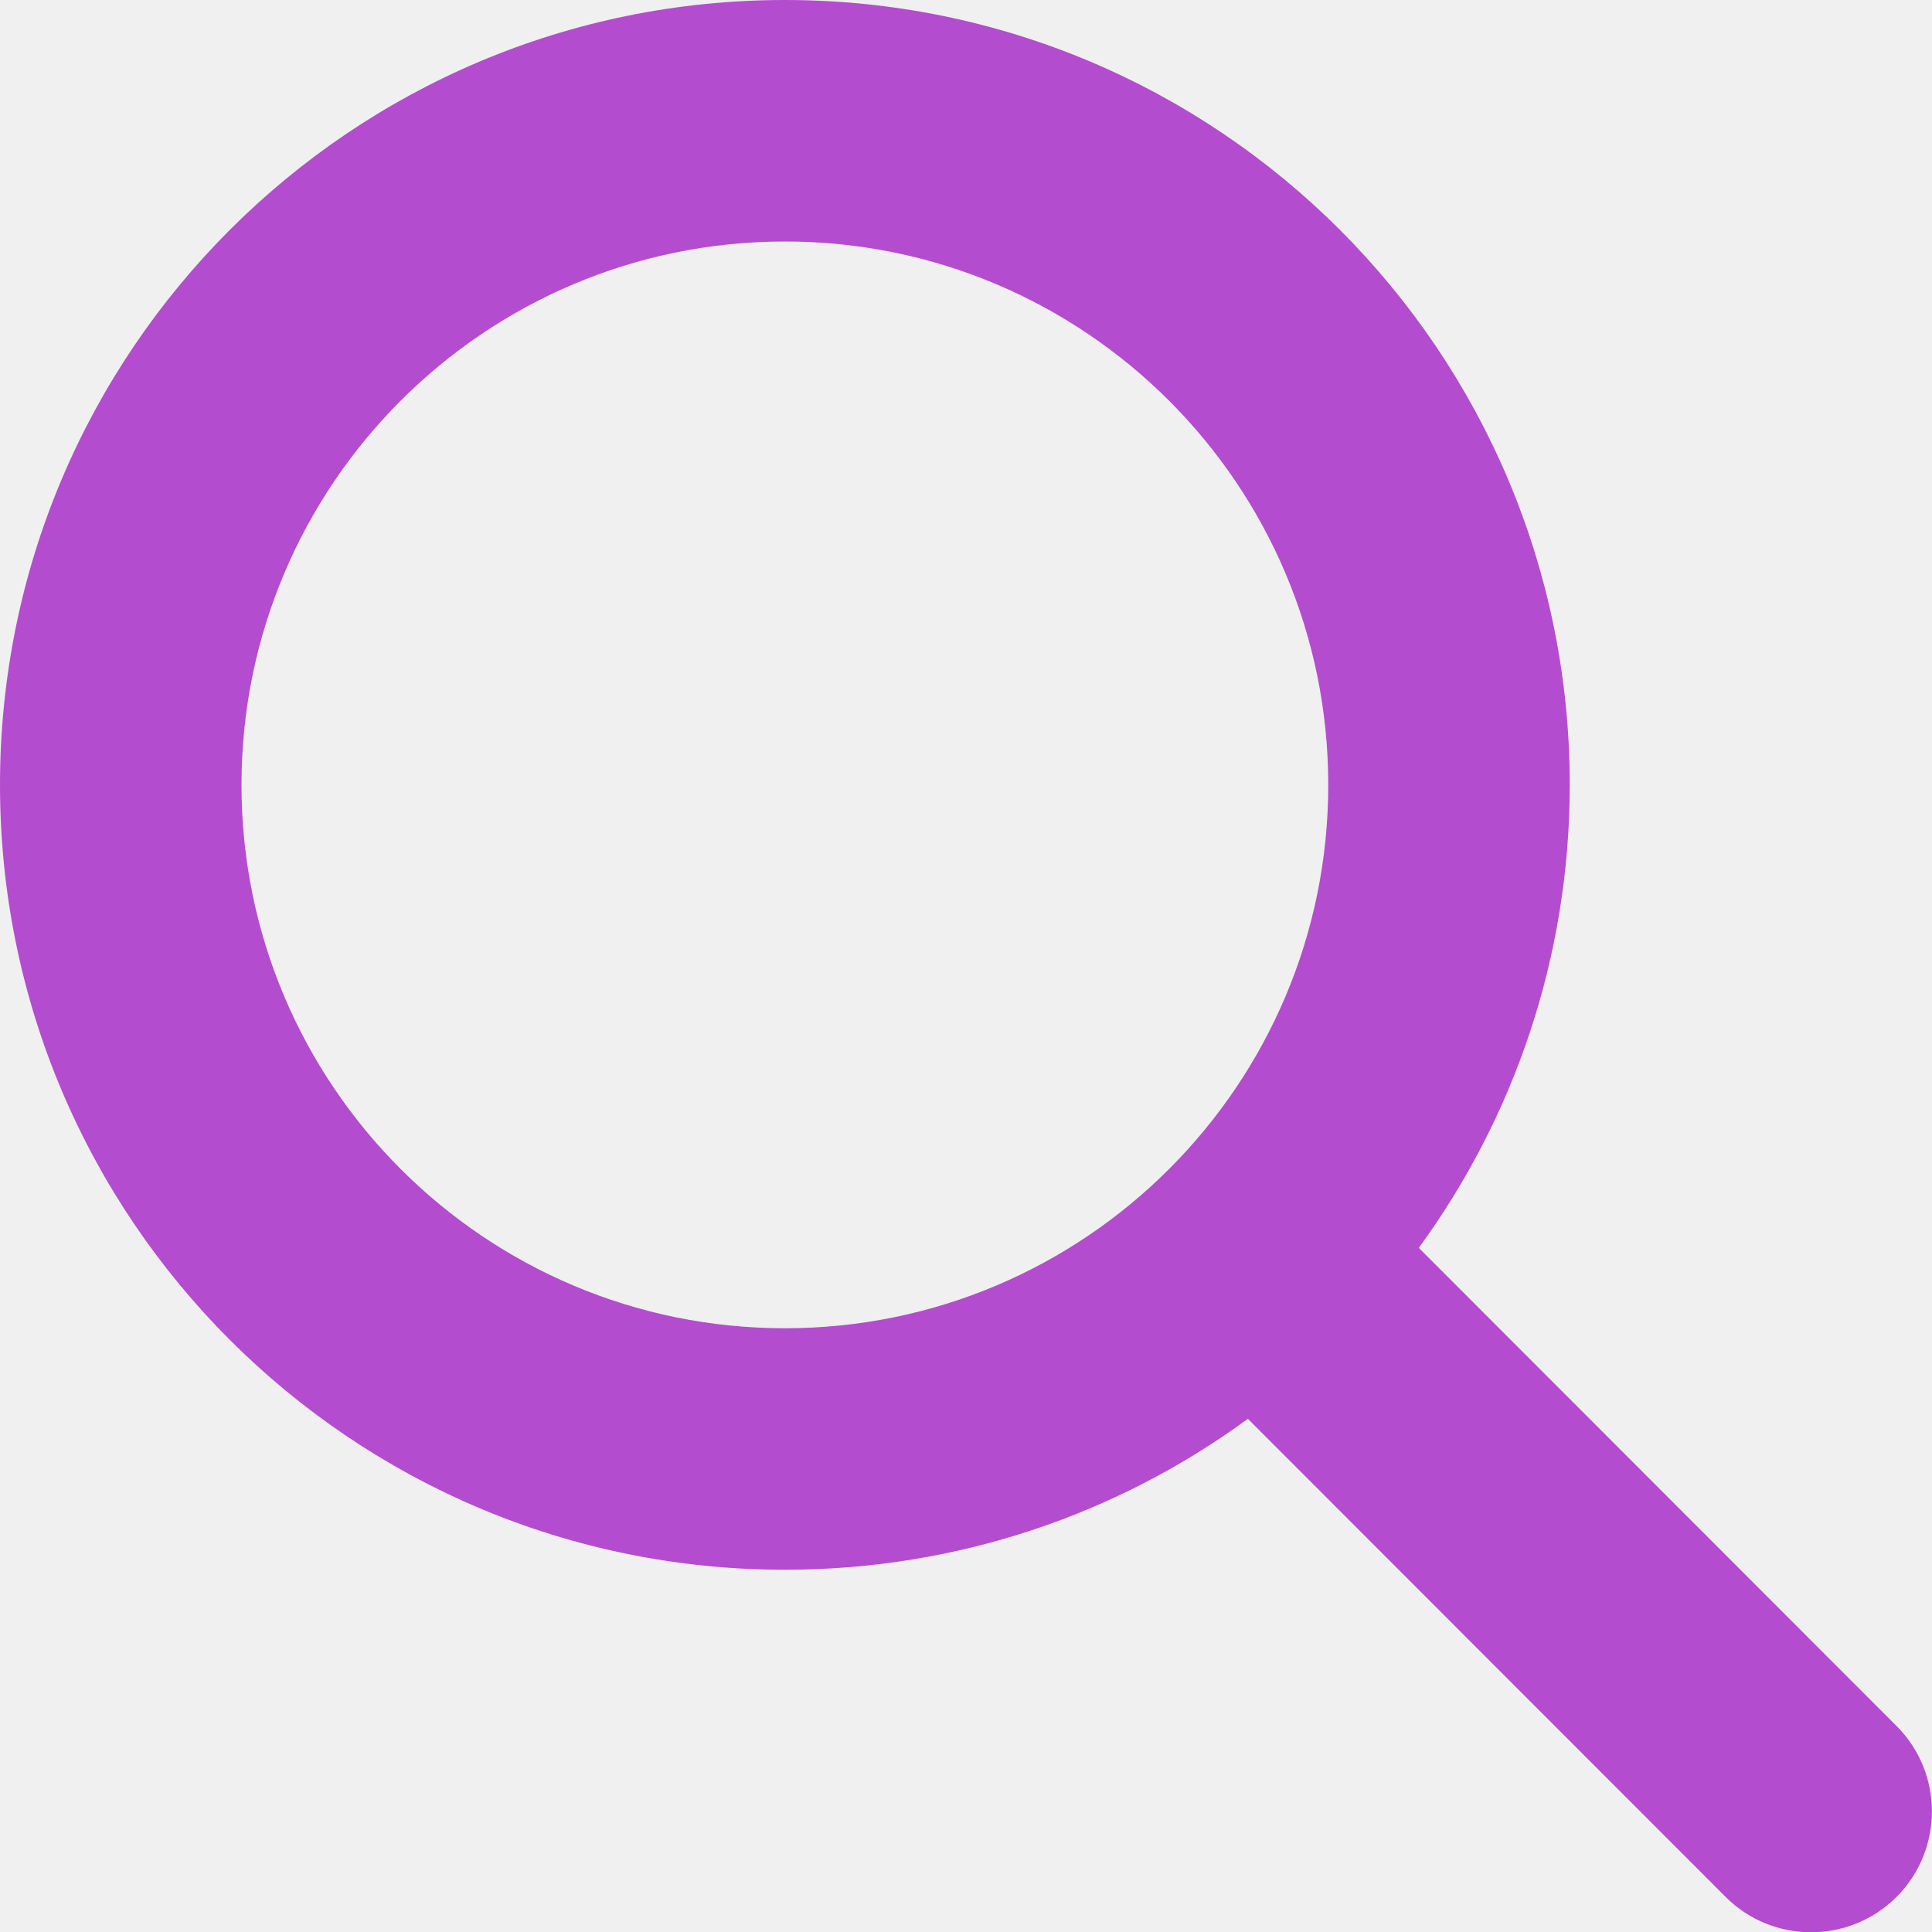
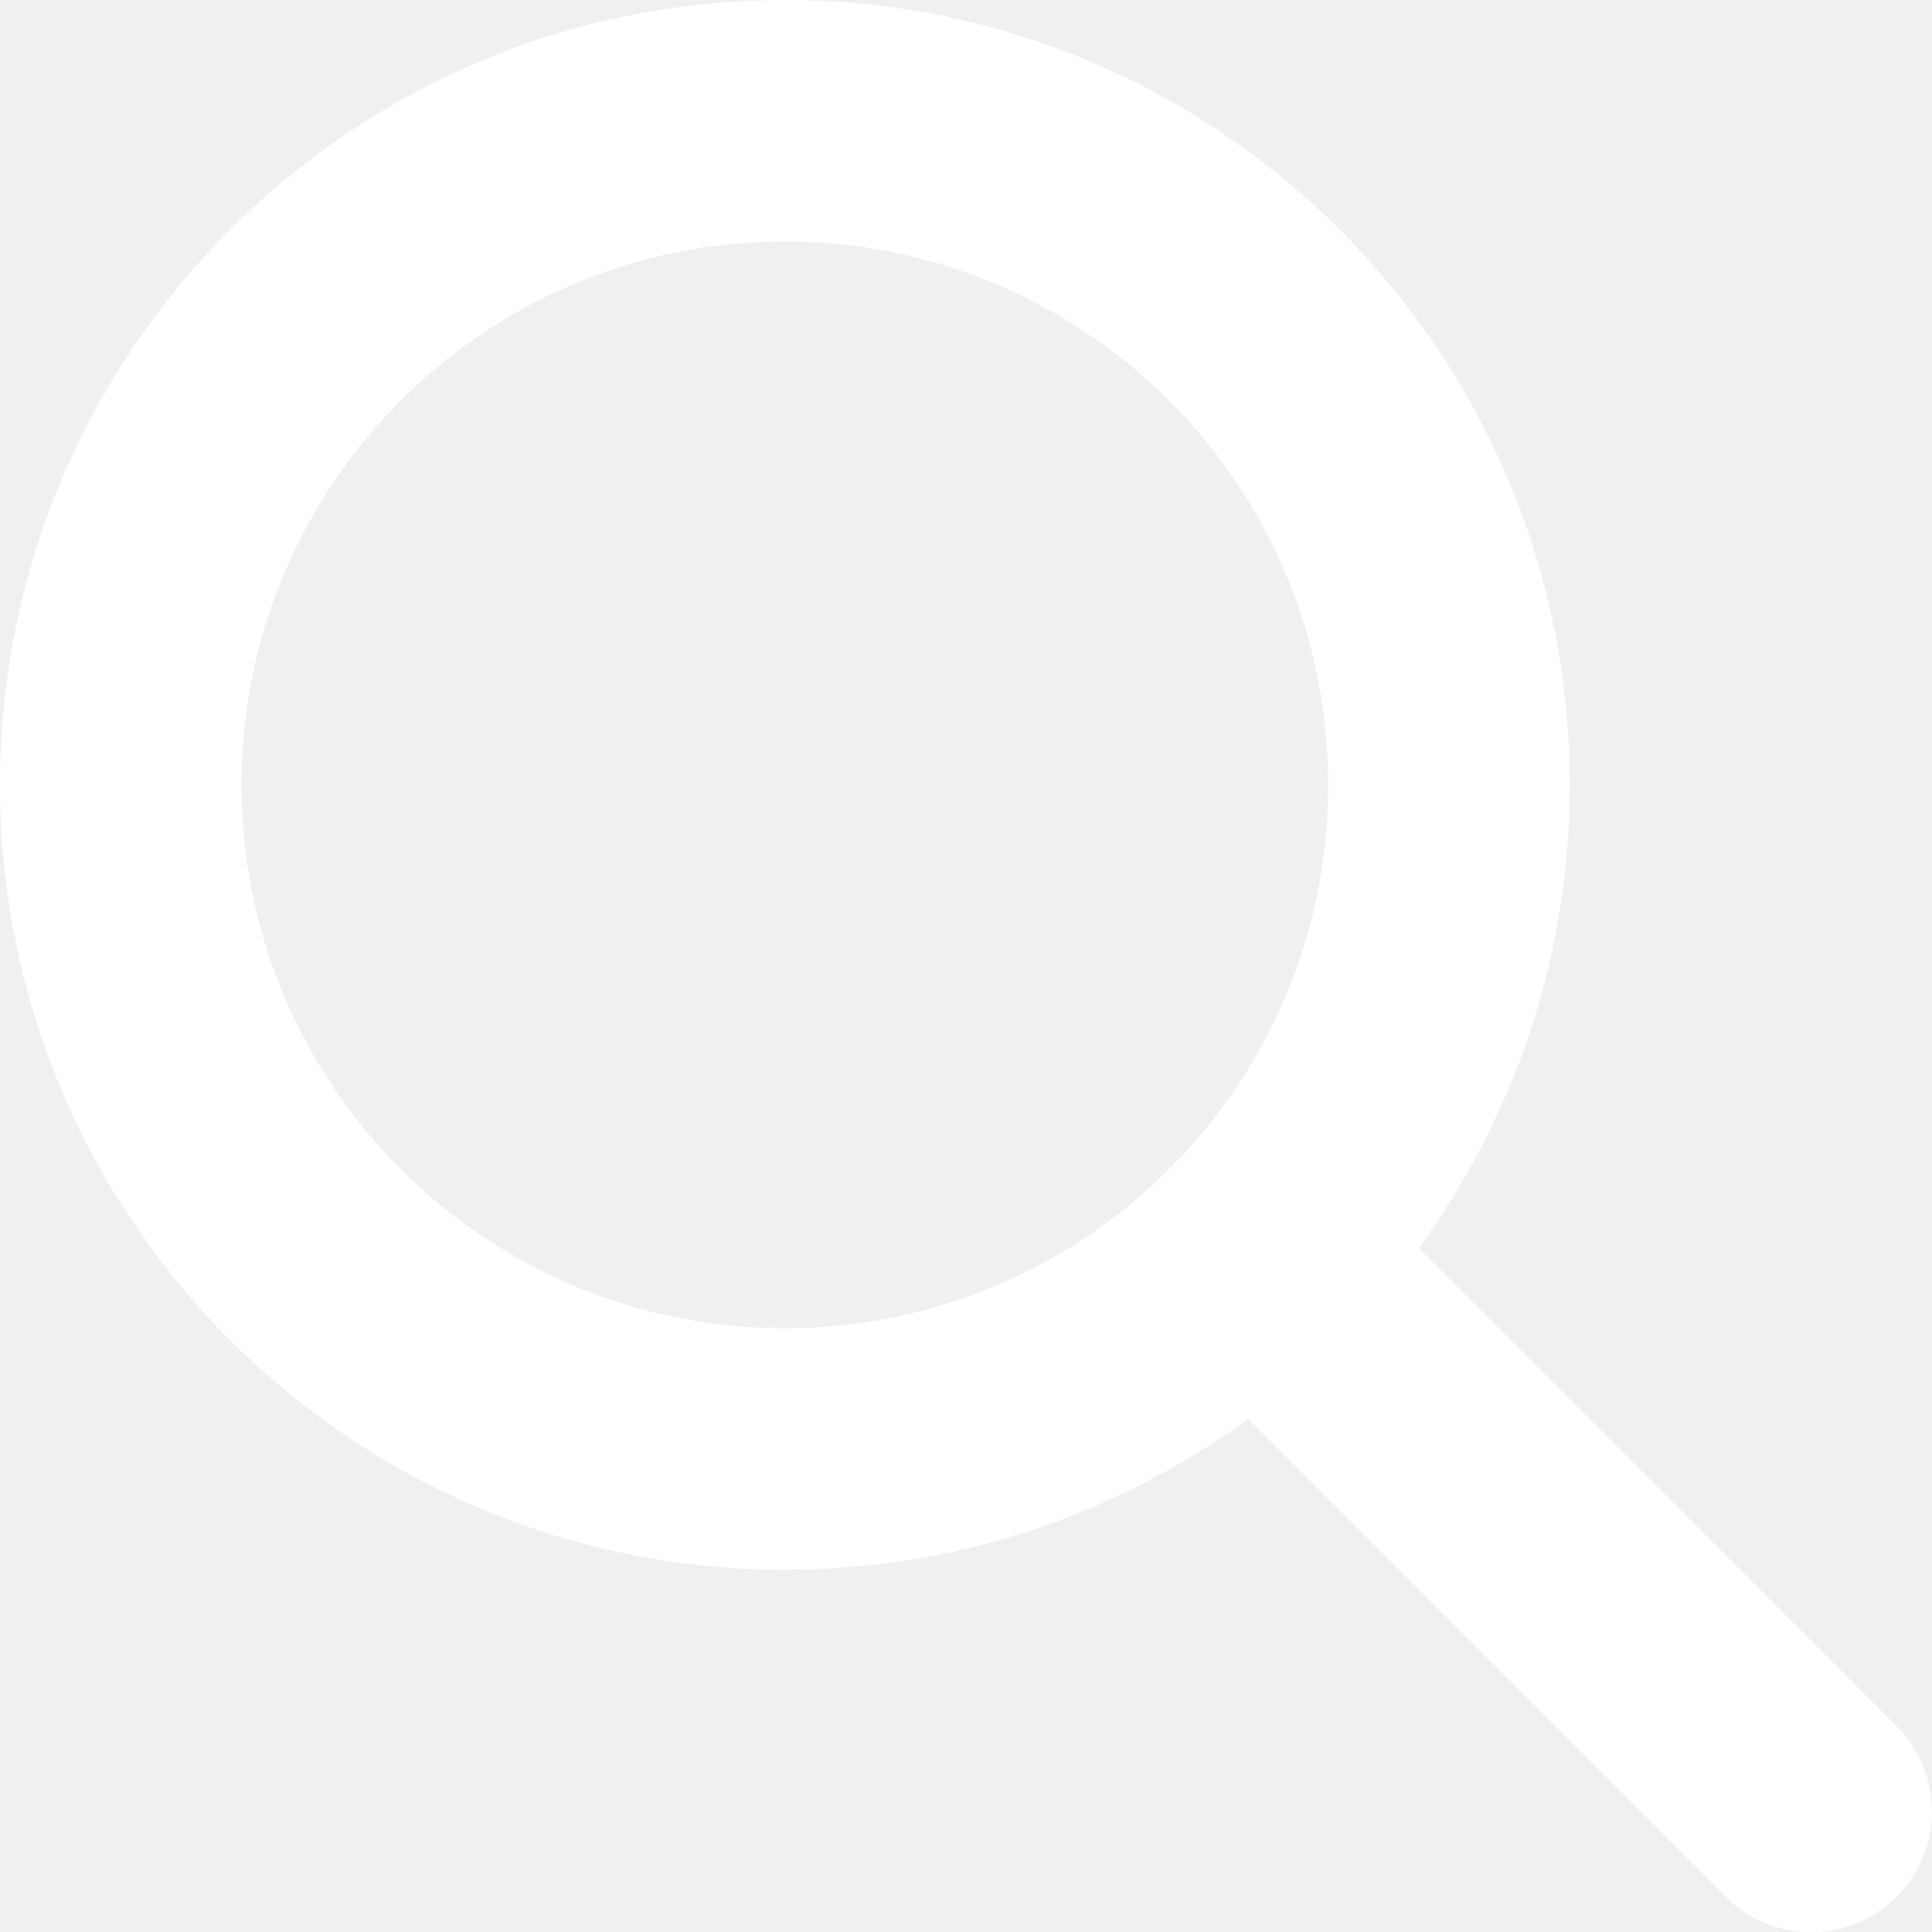
<svg xmlns="http://www.w3.org/2000/svg" viewBox="0 0 512 512">
-   <path d="M416 208c0 45.9-14.9 88.3-40 122.7L502.6 457.4c12.5 12.5 12.5 32.8 0 45.3s-32.8 12.5-45.3 0L330.7 376c-34.4 25.2-76.8 40-122.7 40C93.1 416 0 322.9 0 208S93.1 0 208 0S416 93.1 416 208zM208 352c79.5 0 144-64.5 144-144s-64.5-144-144-144S64 128.5 64 208s64.5 144 144 144z" fill="#b44ccf" />
+   <path d="M416 208c0 45.9-14.9 88.3-40 122.7L502.6 457.4c12.5 12.5 12.5 32.8 0 45.3s-32.8 12.5-45.3 0L330.7 376c-34.4 25.2-76.8 40-122.7 40C93.1 416 0 322.9 0 208S93.1 0 208 0S416 93.1 416 208zM208 352c79.5 0 144-64.5 144-144s-64.5-144-144-144S64 128.5 64 208s64.5 144 144 144z" fill="#FFF" />
</svg>
